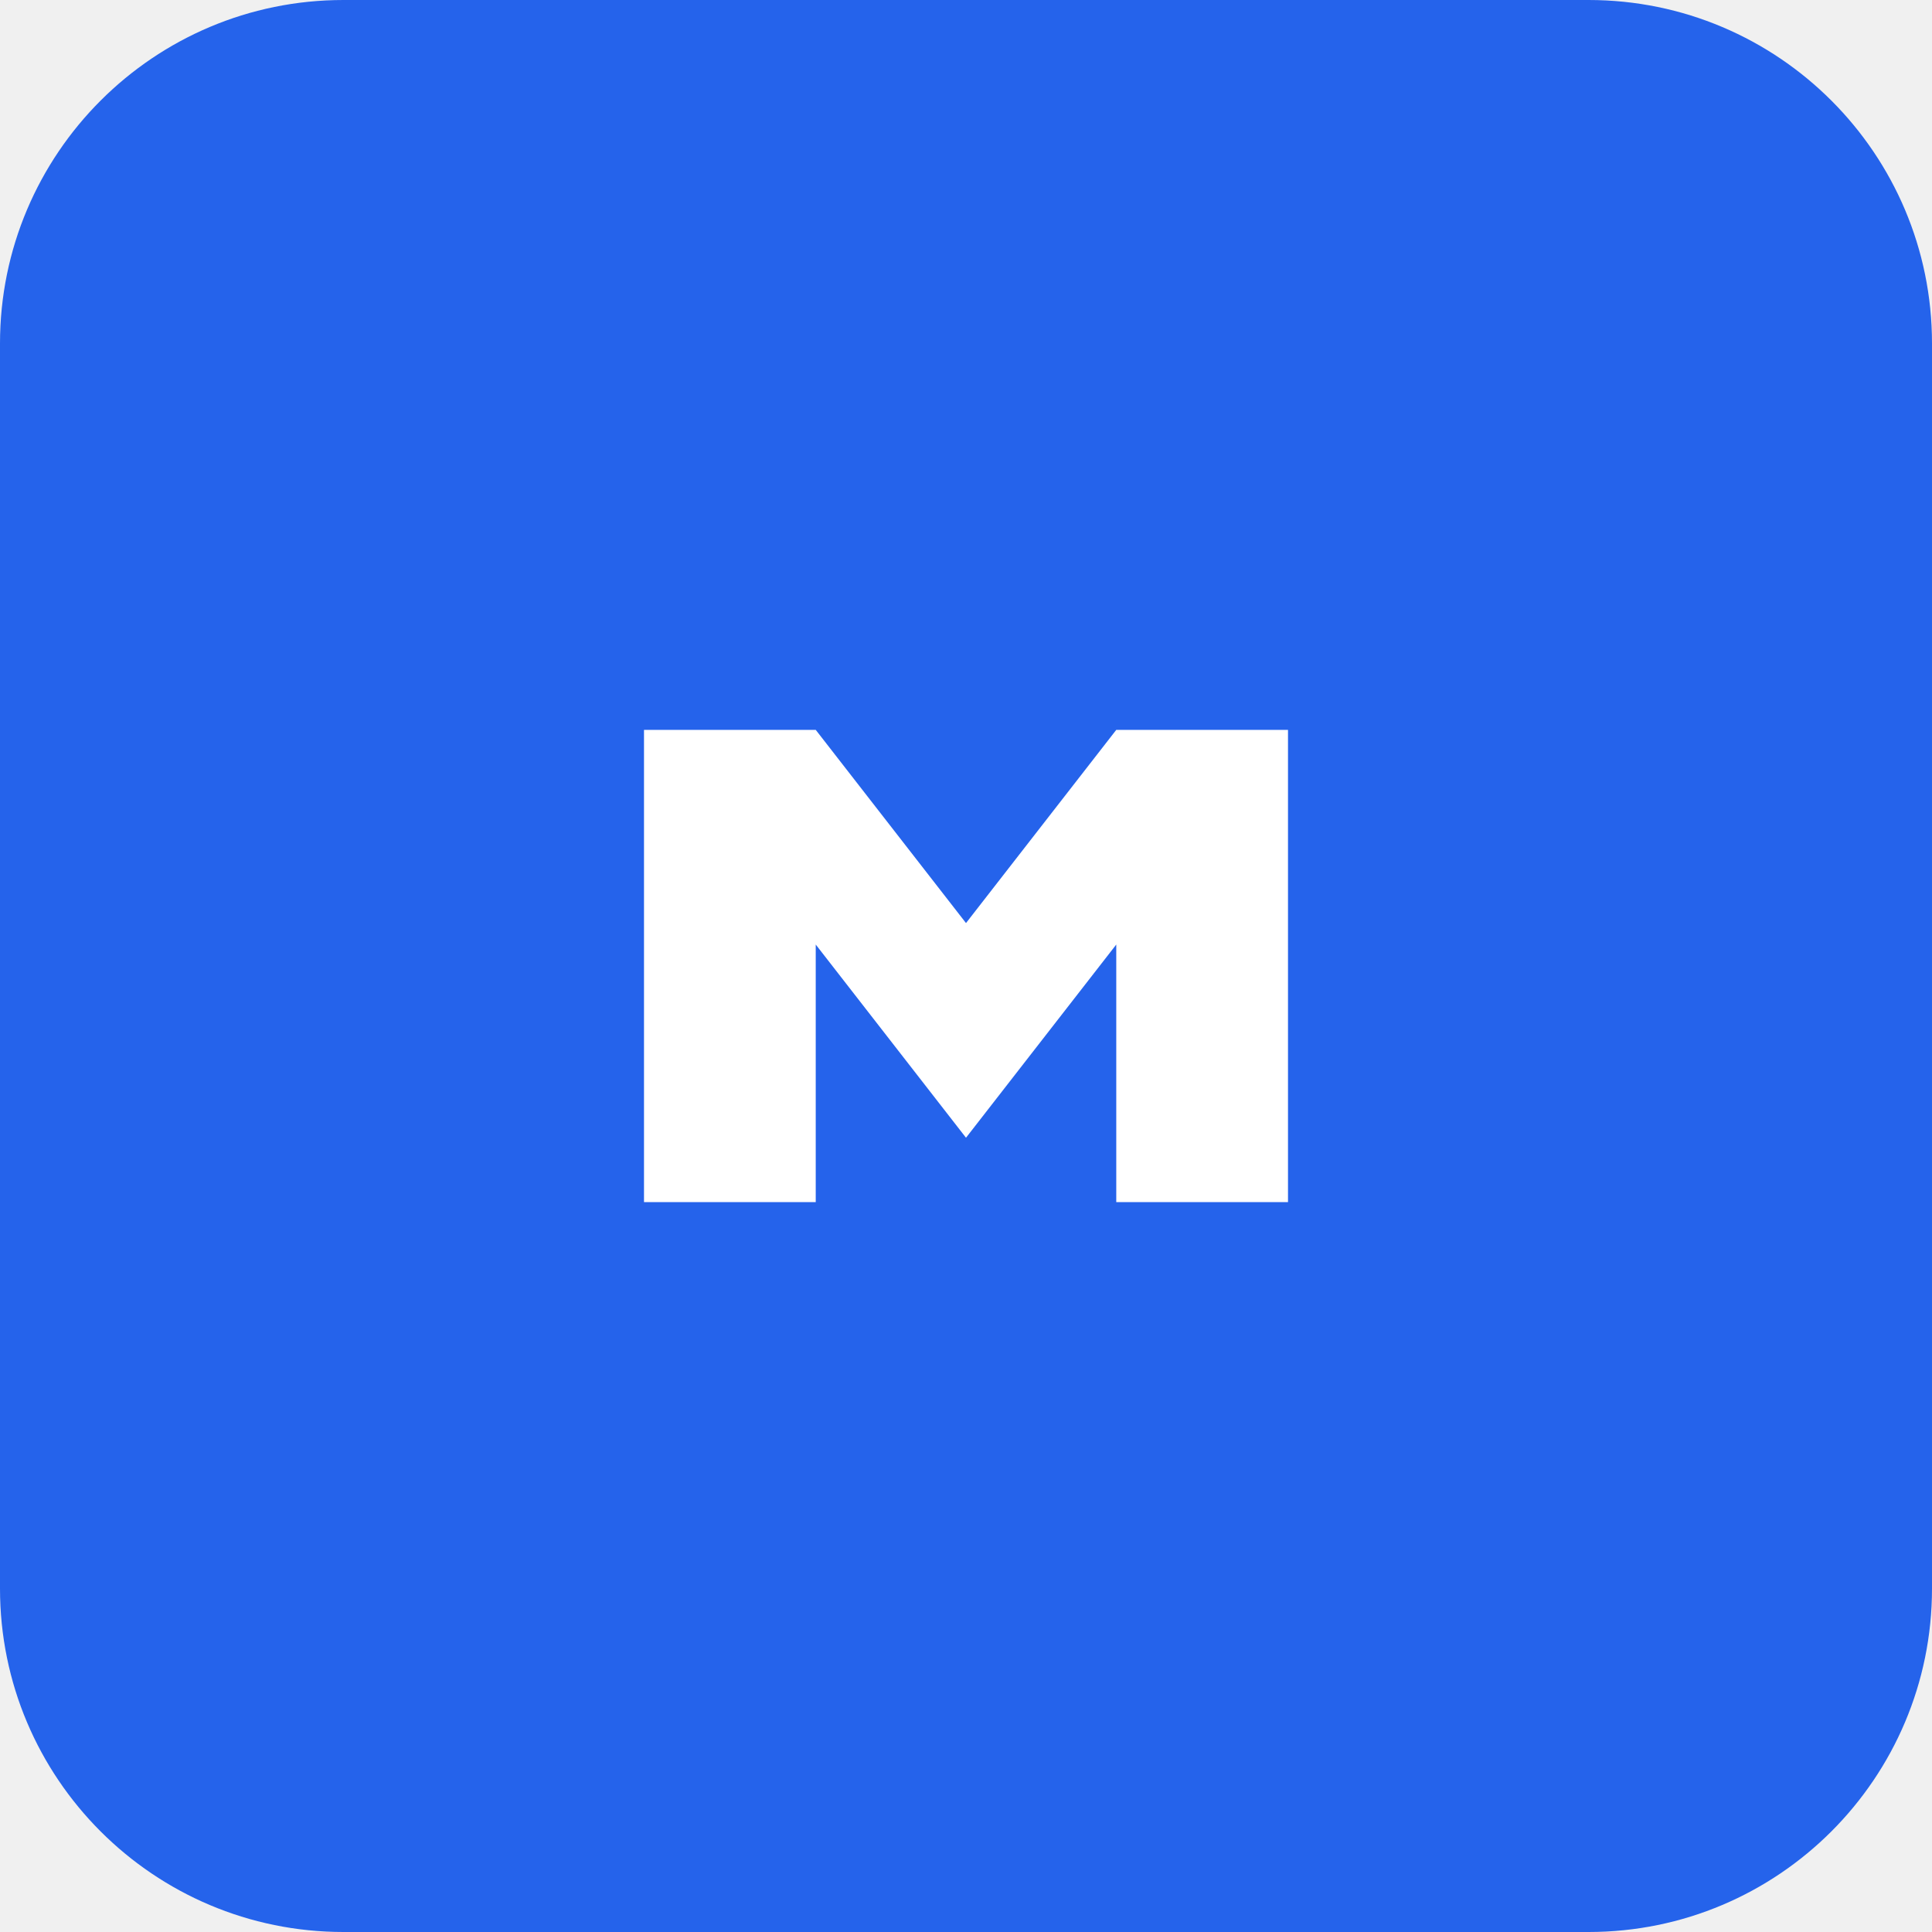
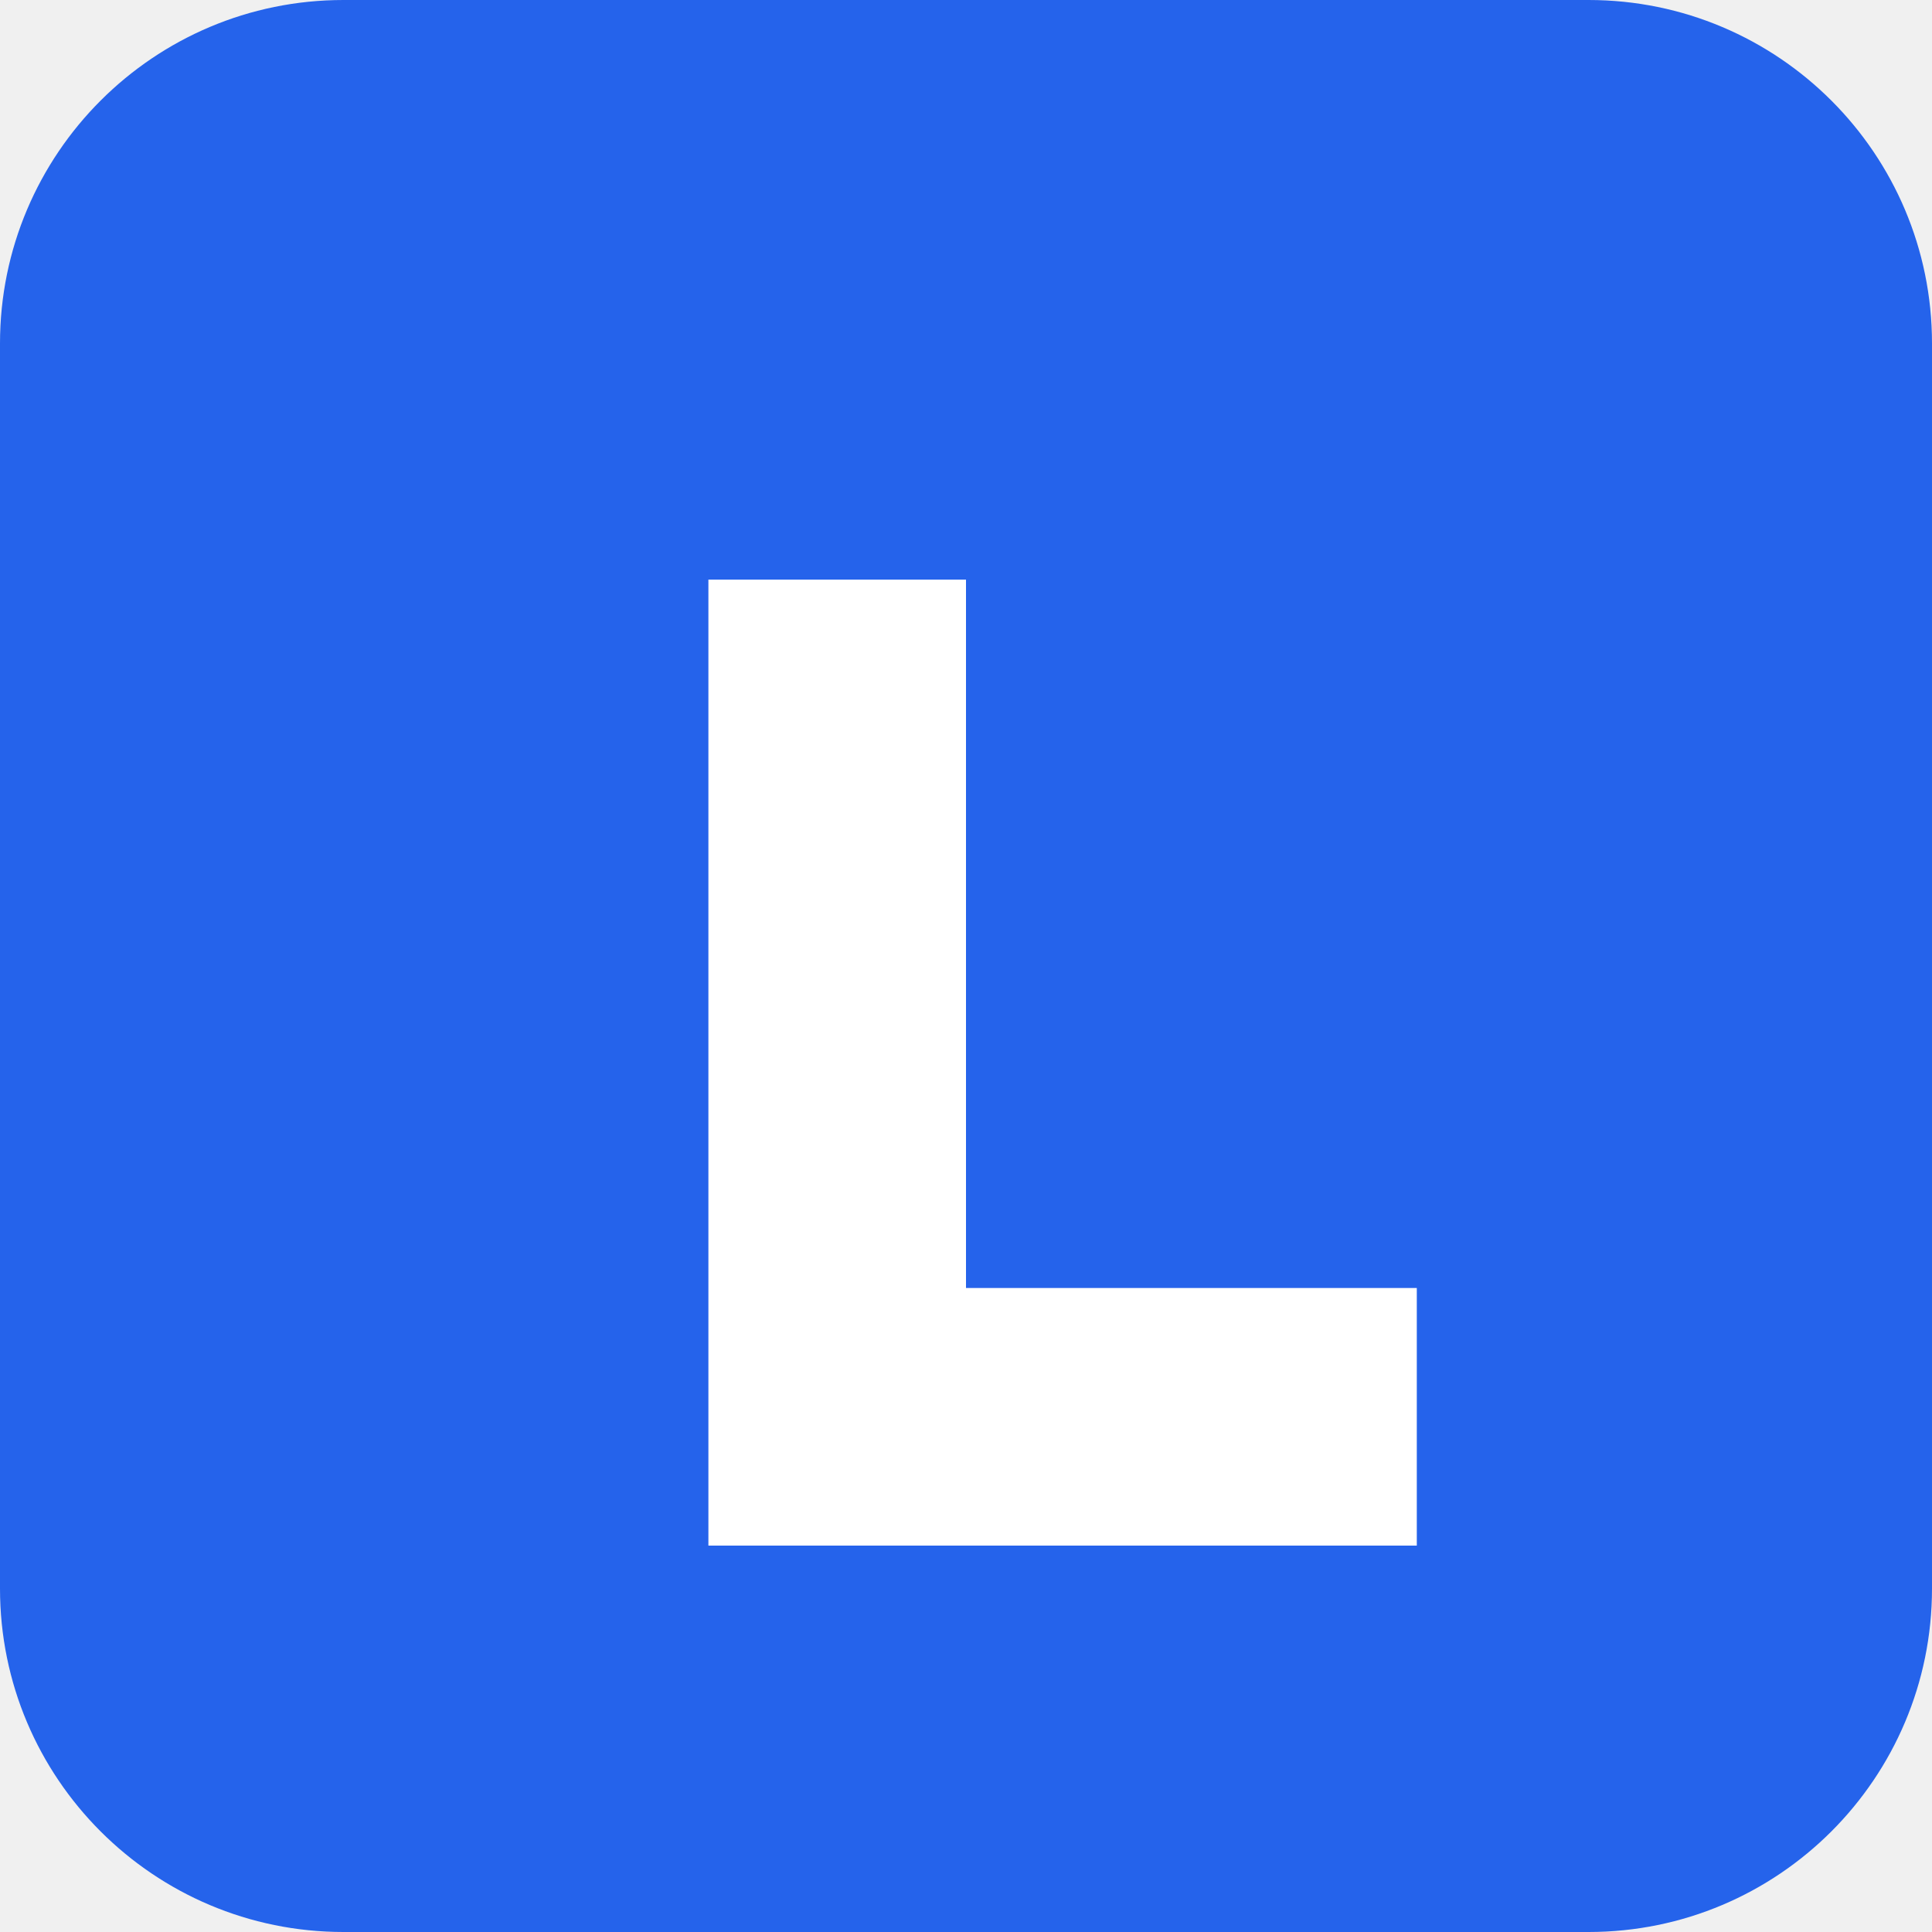
<svg xmlns="http://www.w3.org/2000/svg" width="180" height="180" viewBox="0 0 180 180" role="img" aria-label="Lifetime">
  <rect width="180" height="180" rx="32" fill="#2563eb" />
-   <path d="M60 112V68h16l14 18 14-18h16v44h-16V88l-14 18-14-18v24H60z" fill="#ffffff" />
+   <path d="M66 54h24v66h42v24H66V54z" fill="#ffffff" />
</svg>
